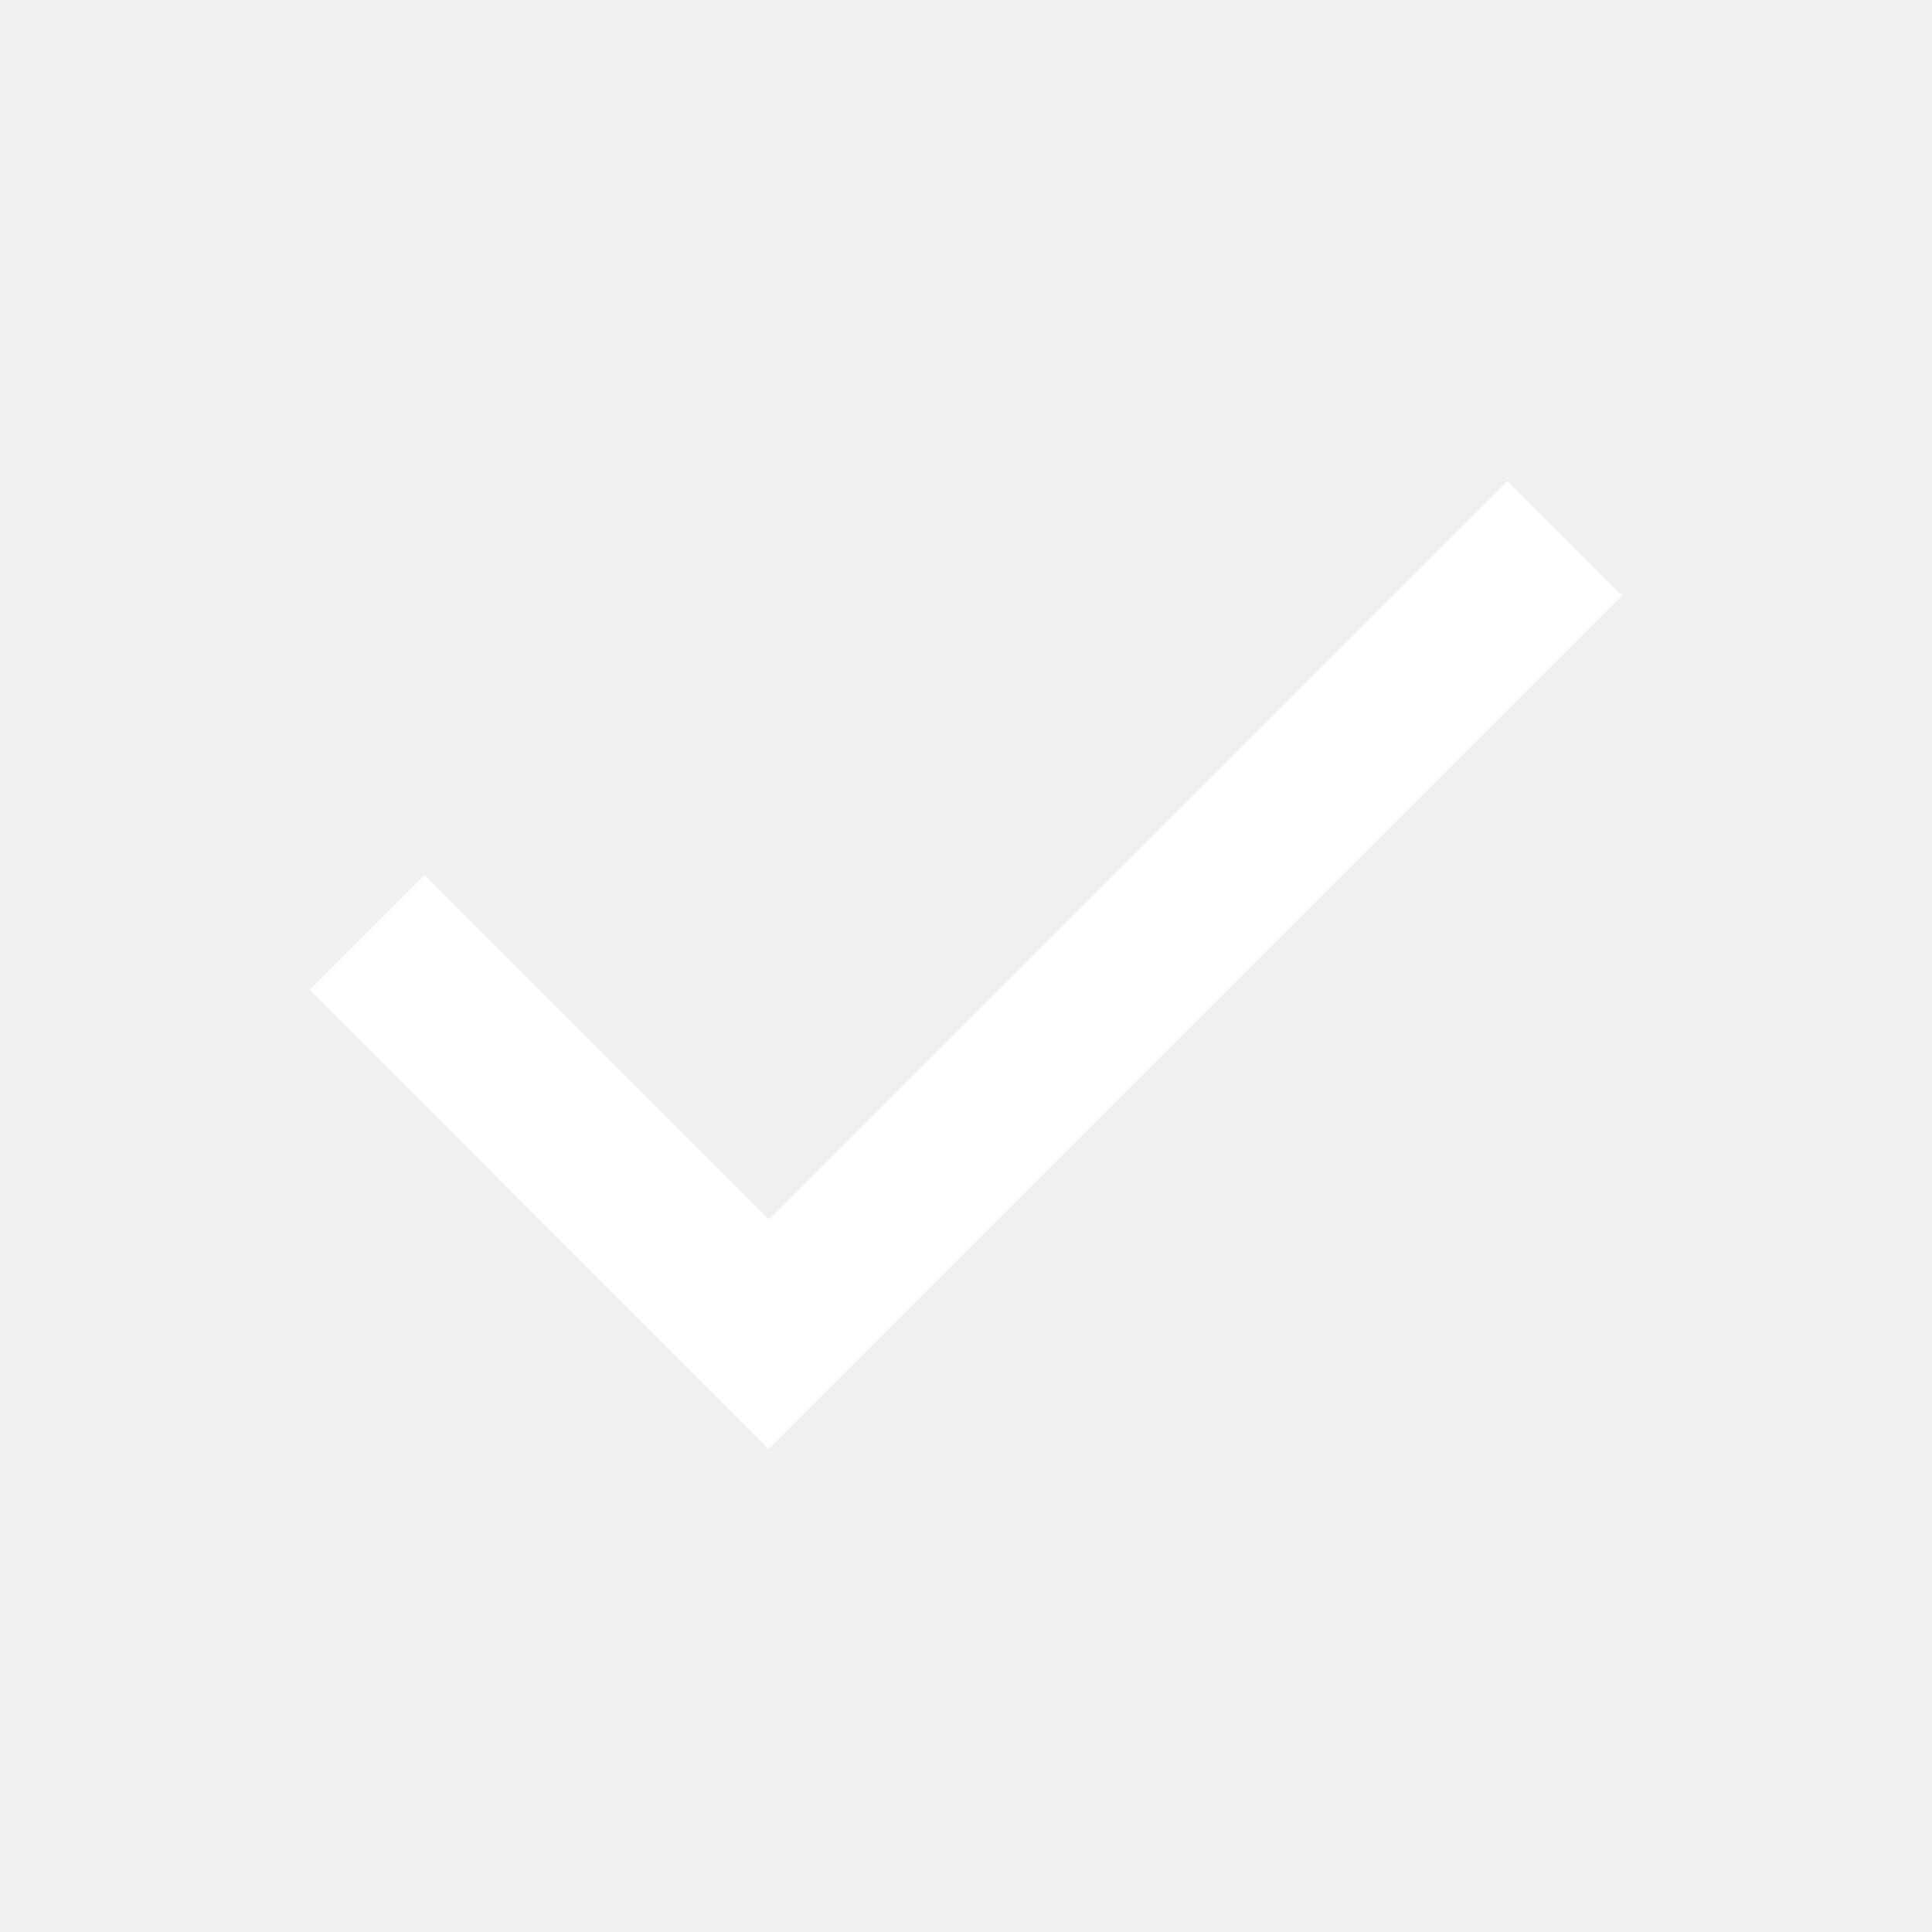
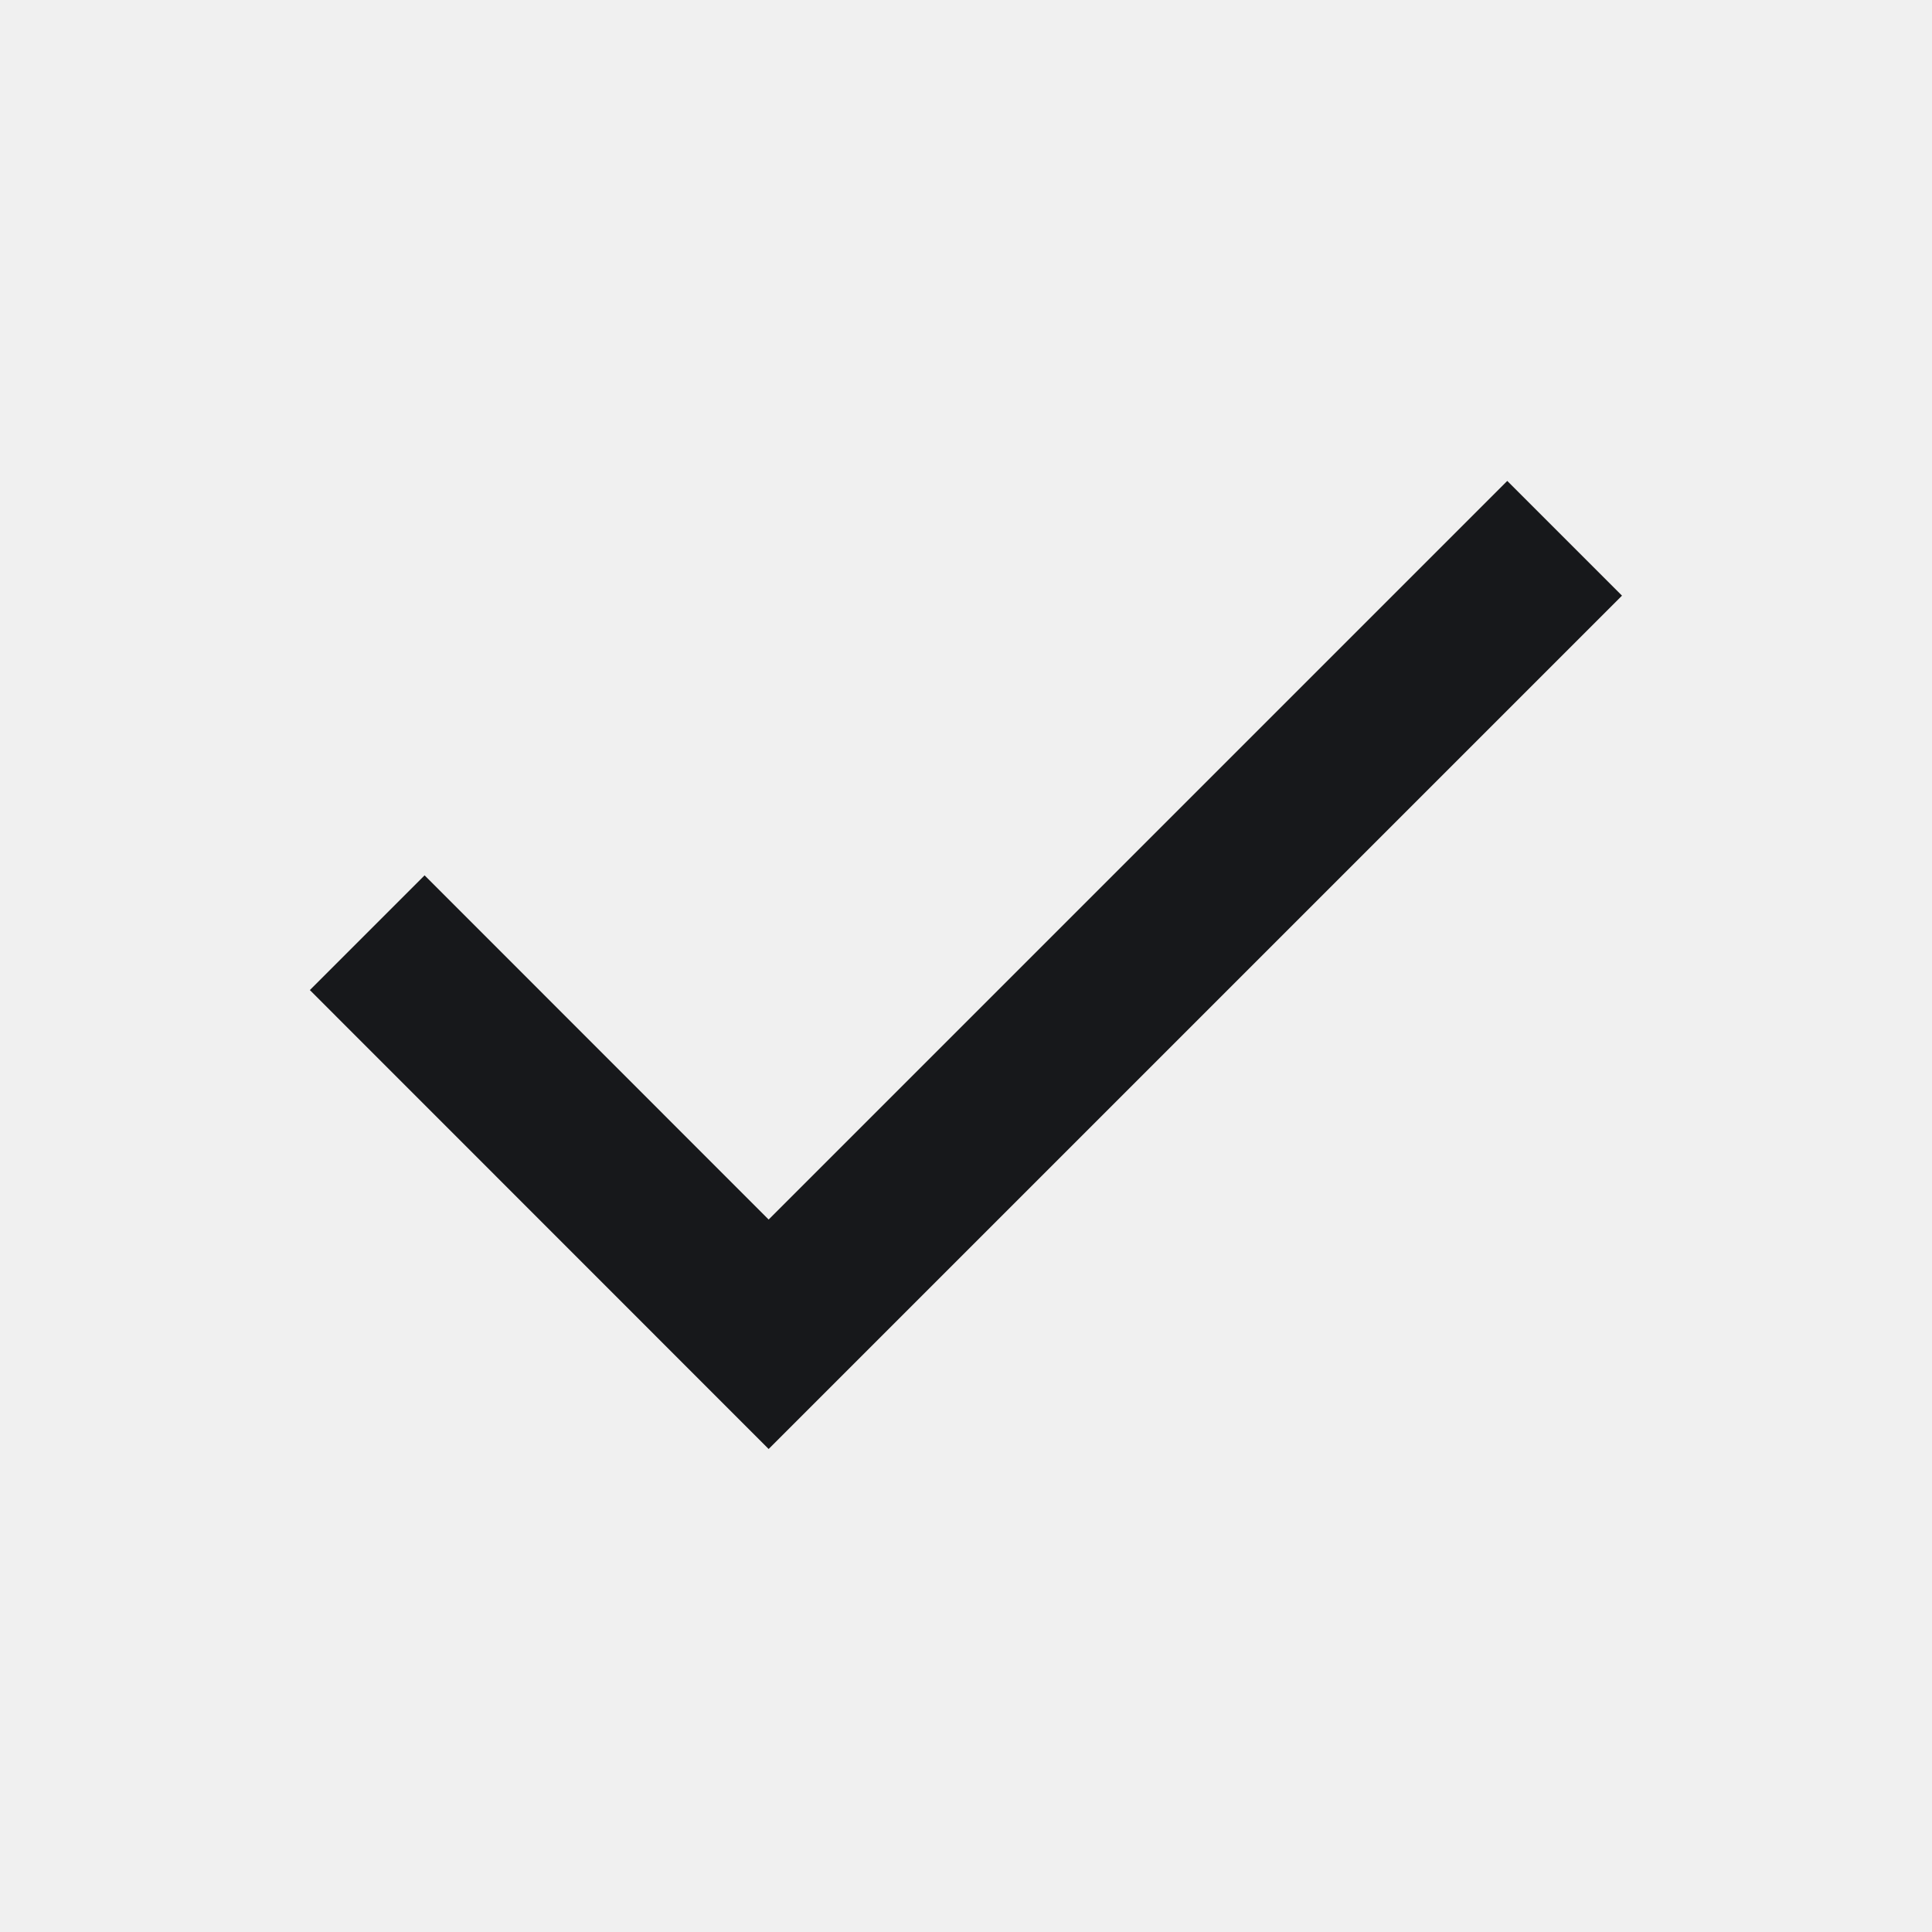
<svg xmlns="http://www.w3.org/2000/svg" width="13" height="13" viewBox="0 0 13 13" fill="none">
-   <path d="M5.172 9.75L2.085 6.662L2.857 5.89L5.172 8.206L10.142 3.236L10.914 4.008L5.172 9.75Z" fill="white" />
+   <path d="M5.172 9.75L2.085 6.662L2.857 5.89L5.172 8.206L10.142 3.236L10.914 4.008L5.172 9.75Z" fill="#17181B" />
</svg>
